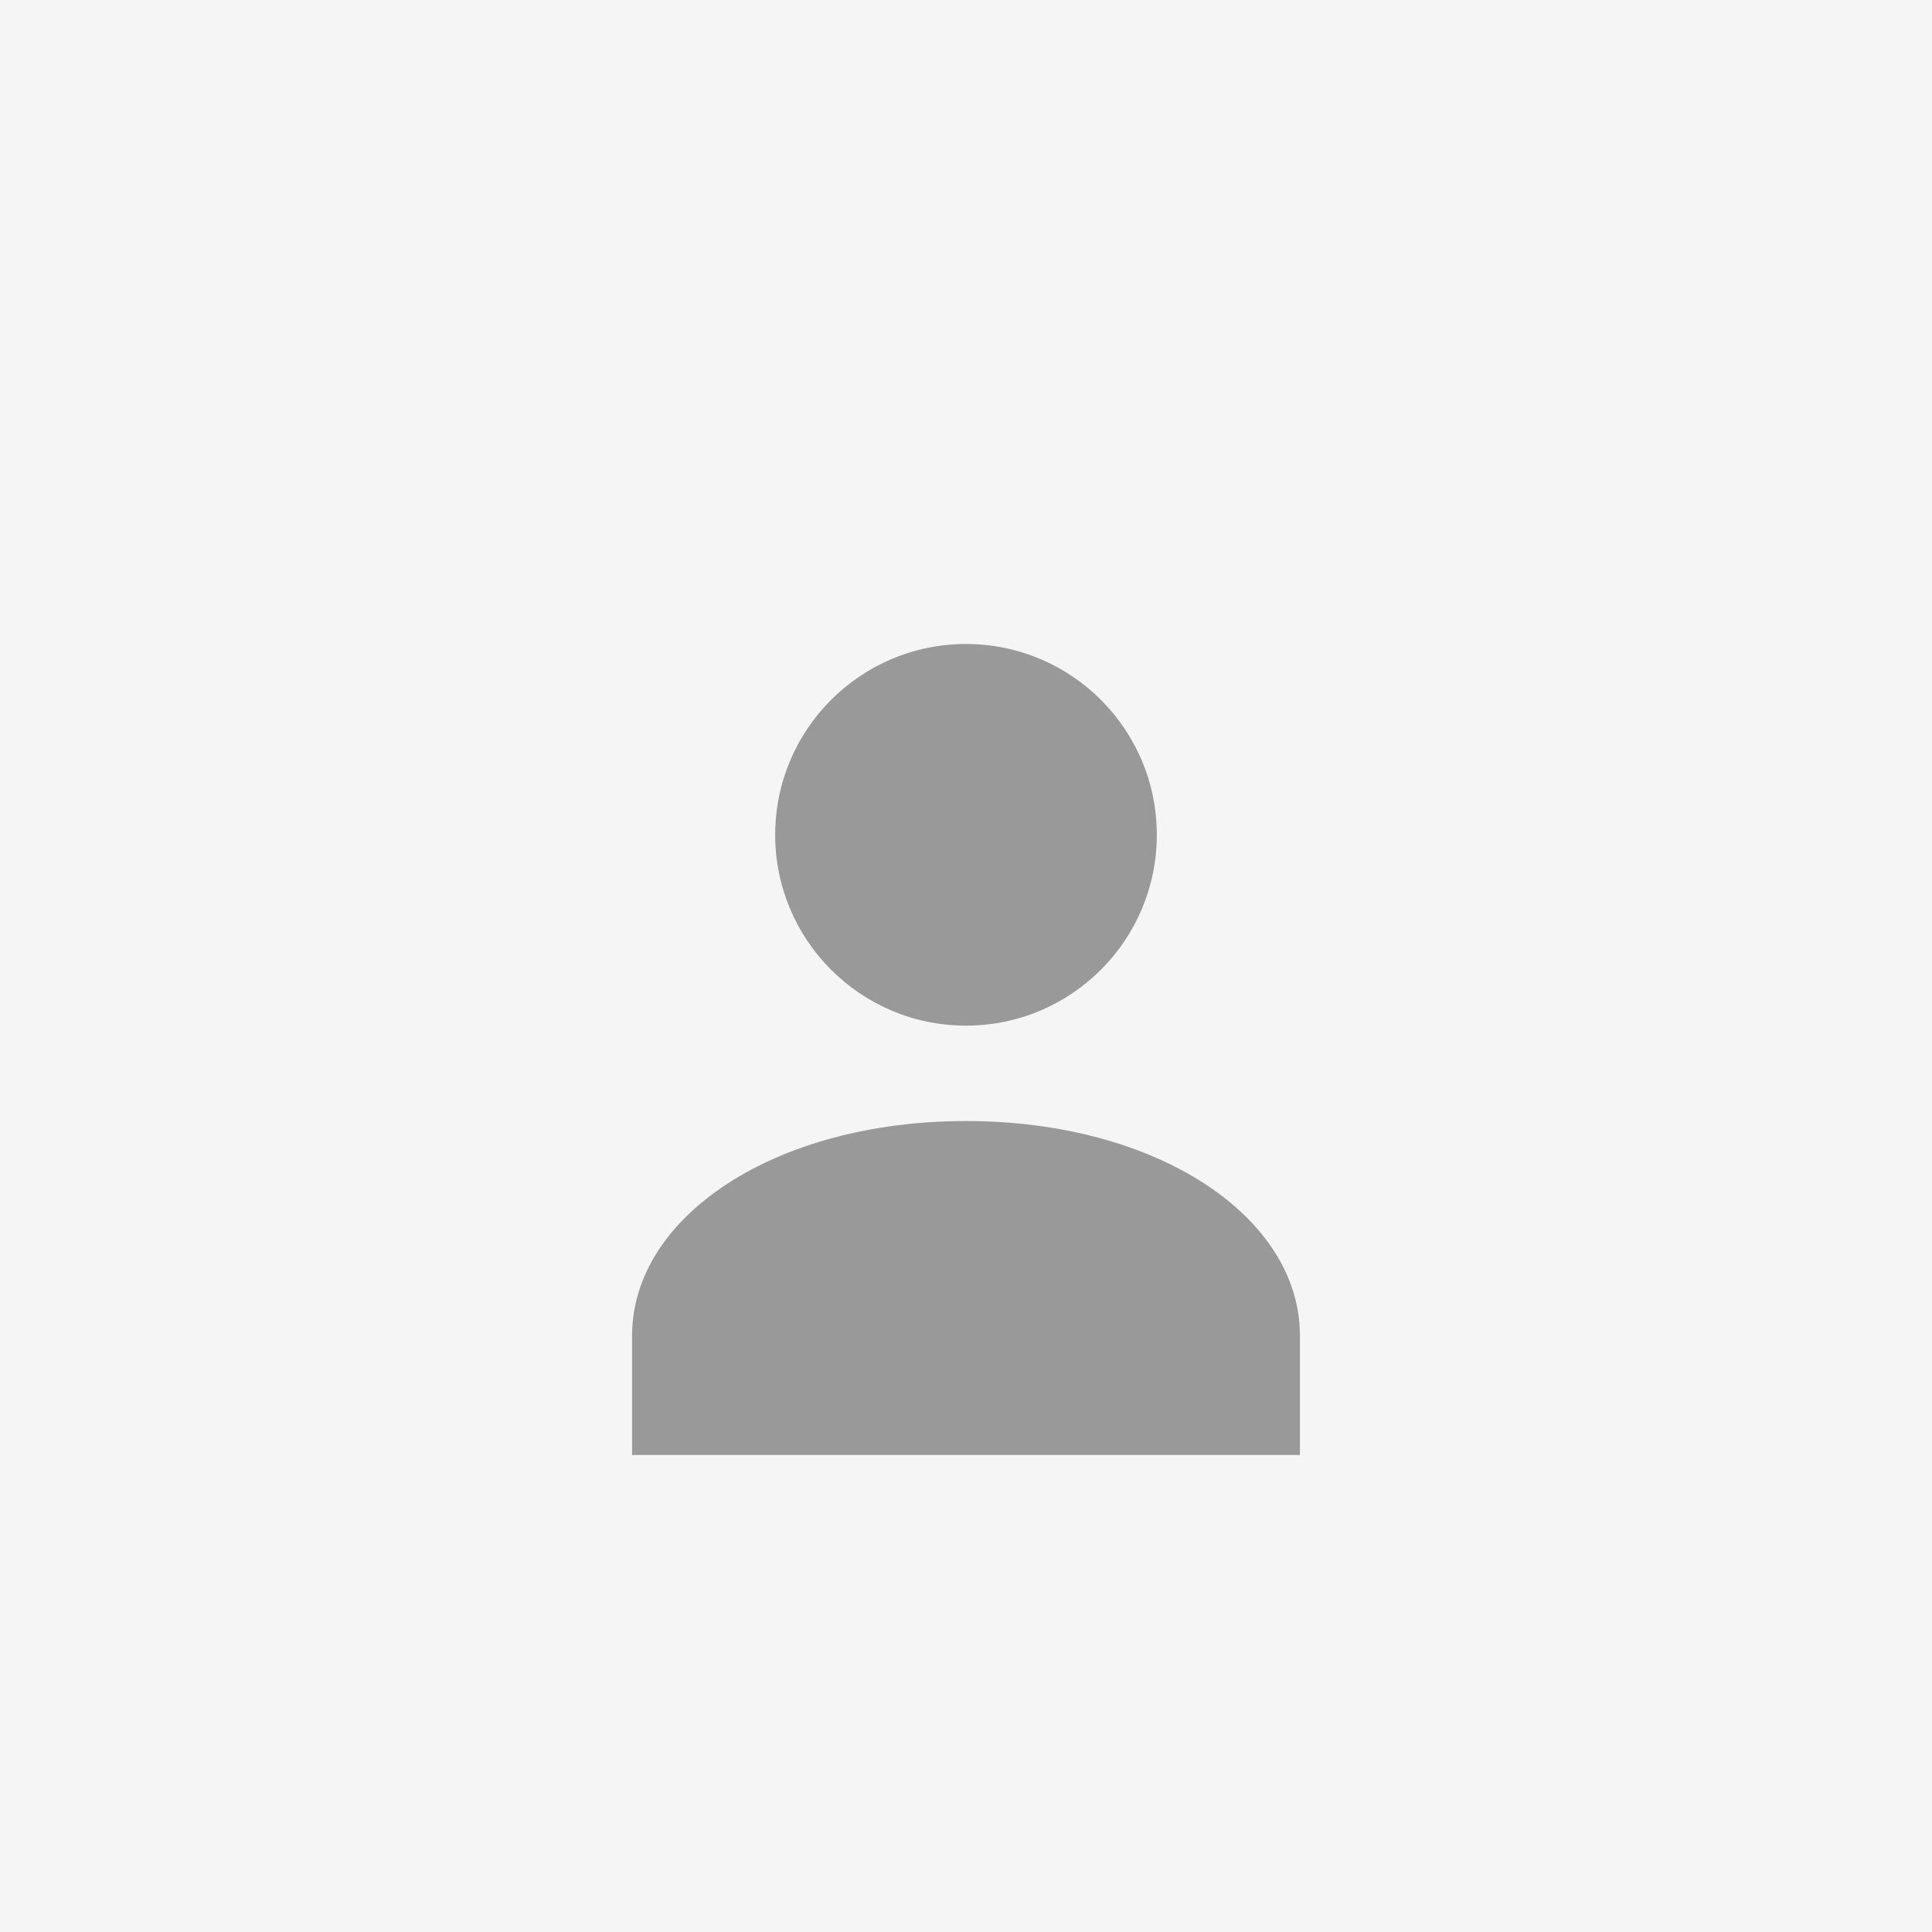
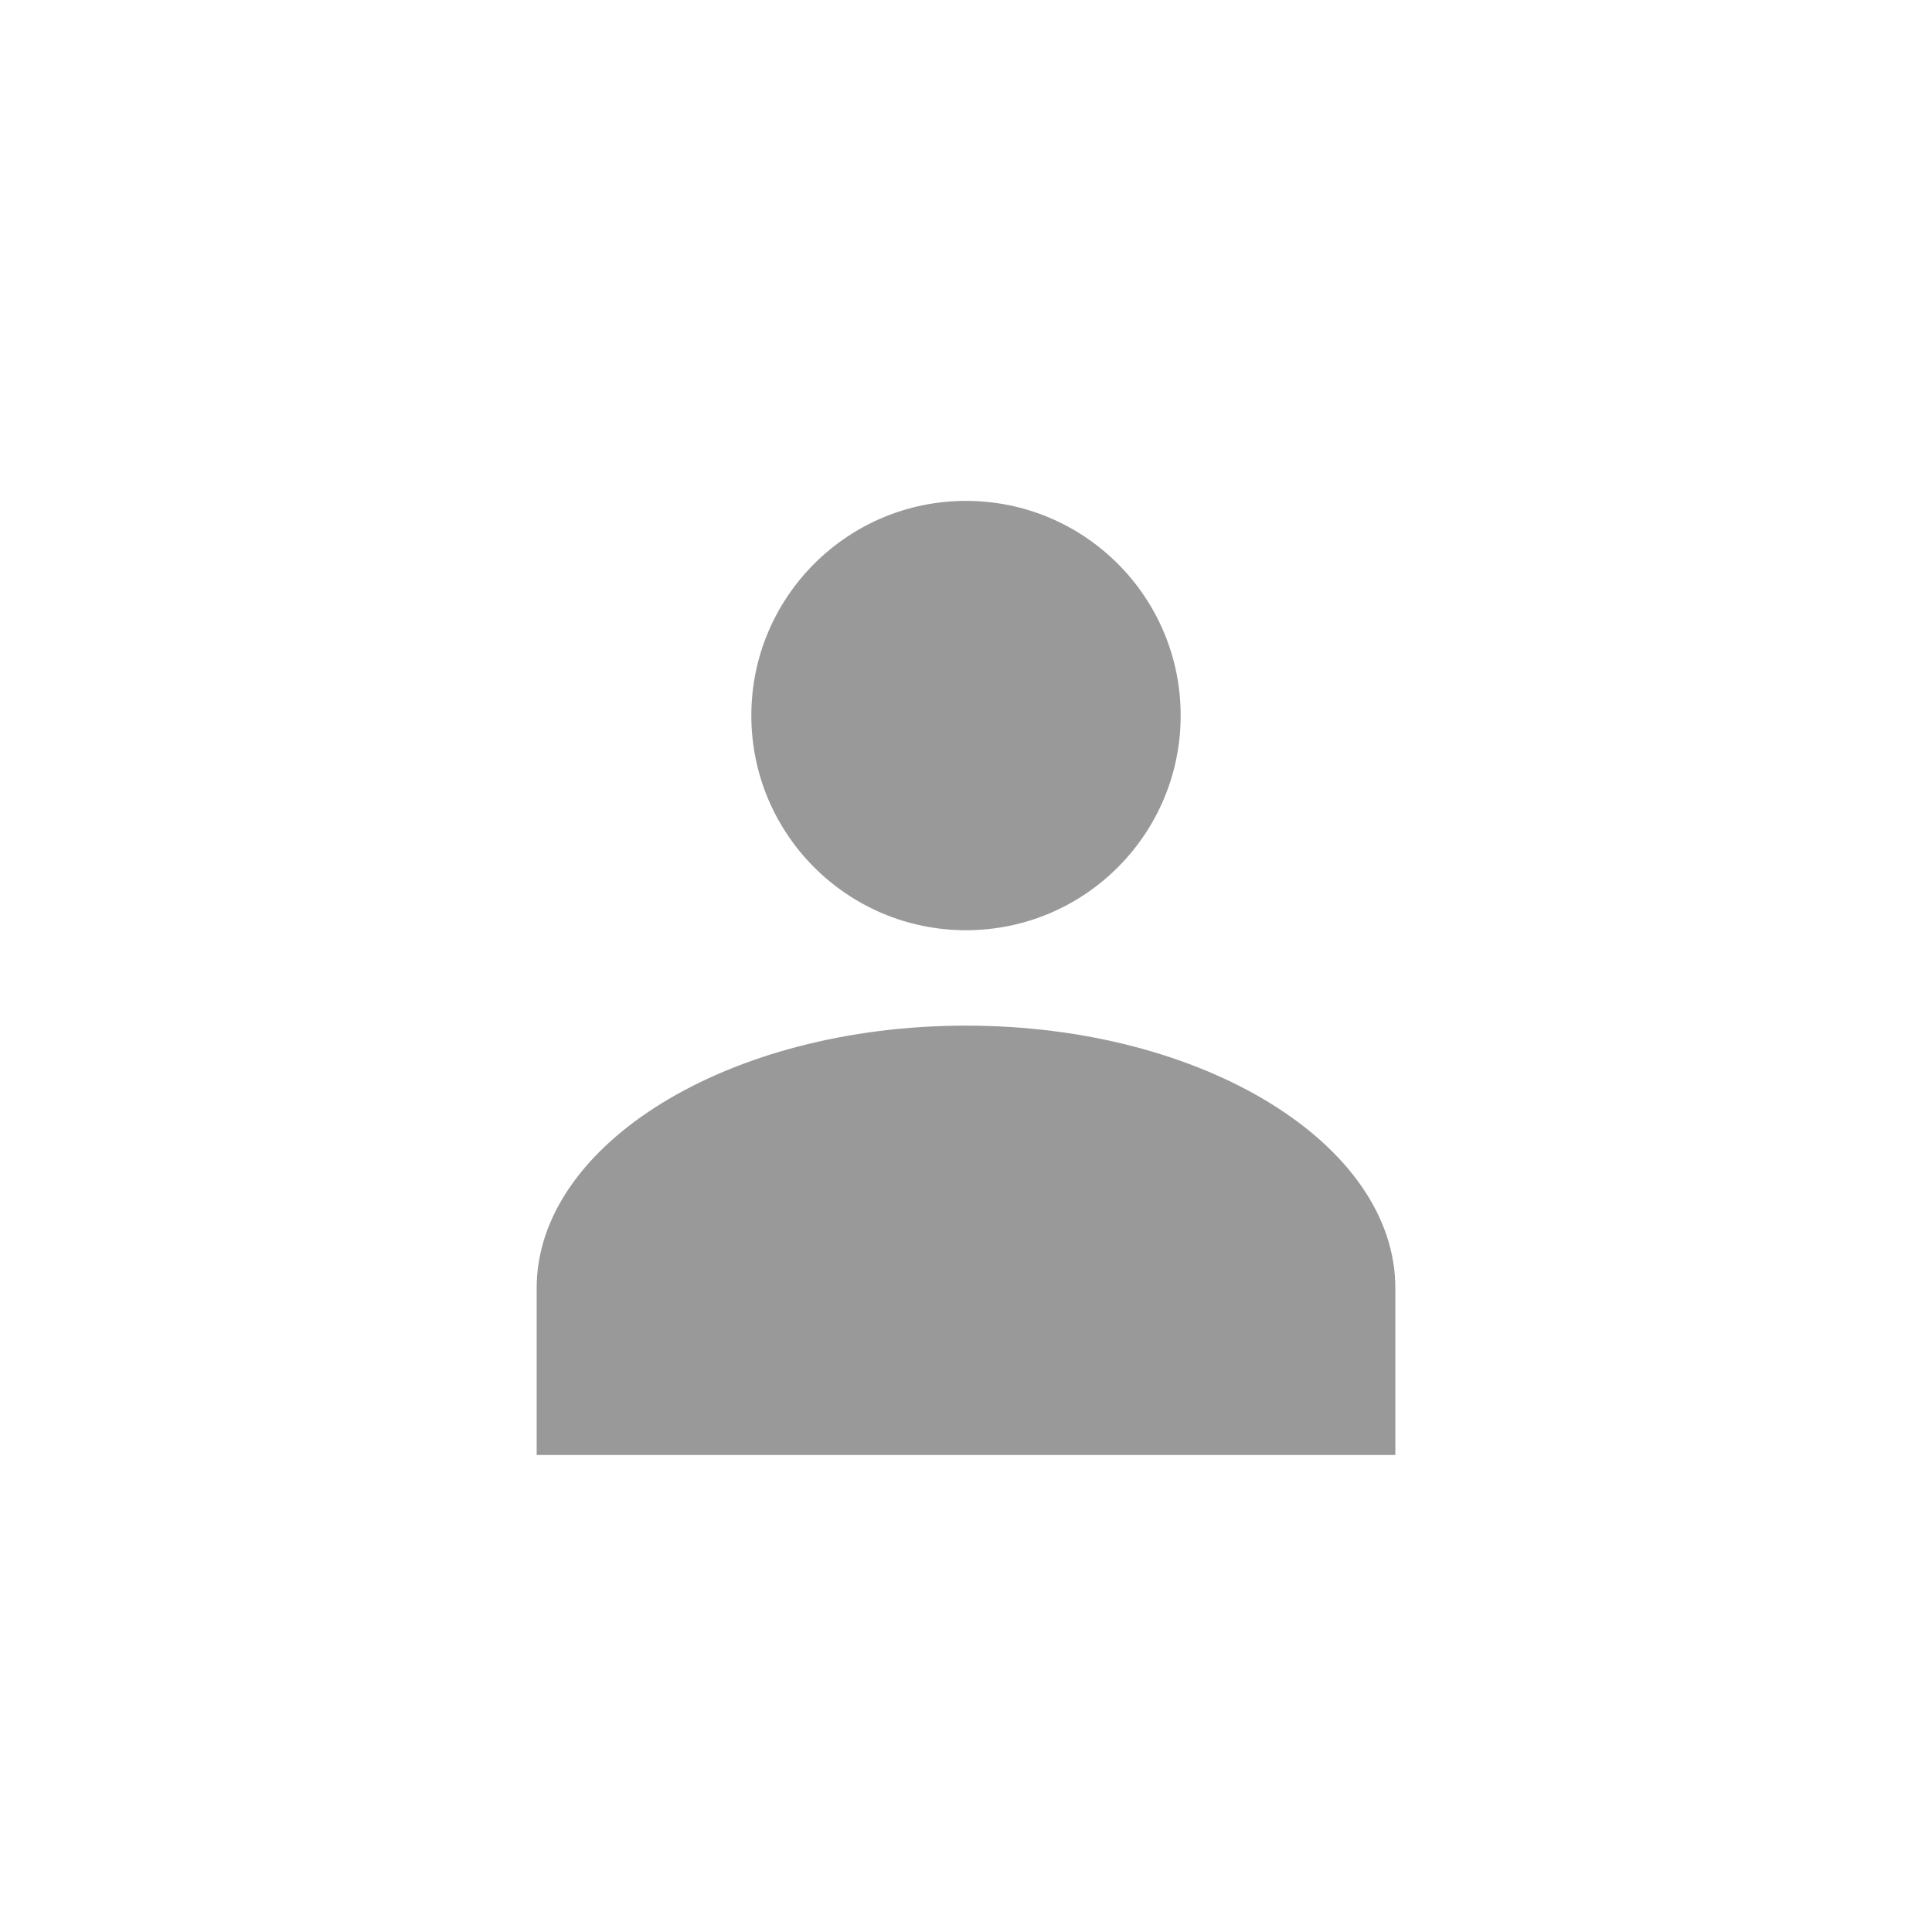
<svg xmlns="http://www.w3.org/2000/svg" width="81" height="81" viewBox="0 0 81 81">
-   <rect width="81" height="81" fill="#f5f5f5" />
-   <circle cx="40.5" cy="35" r="8" fill="#999" />
-   <path d="M40.5 47c-8 0-14 4-14 9v5h28v-5c0-5-6-9-14-9z" fill="#999" />
+   <circle cx="40.5" cy="30" r="9" fill="#999" />
+   <path d="M40.5 43c-10 0-18 5-18 11v7h36v-7c0-6-8-11-18-11z" fill="#999" />
</svg>
